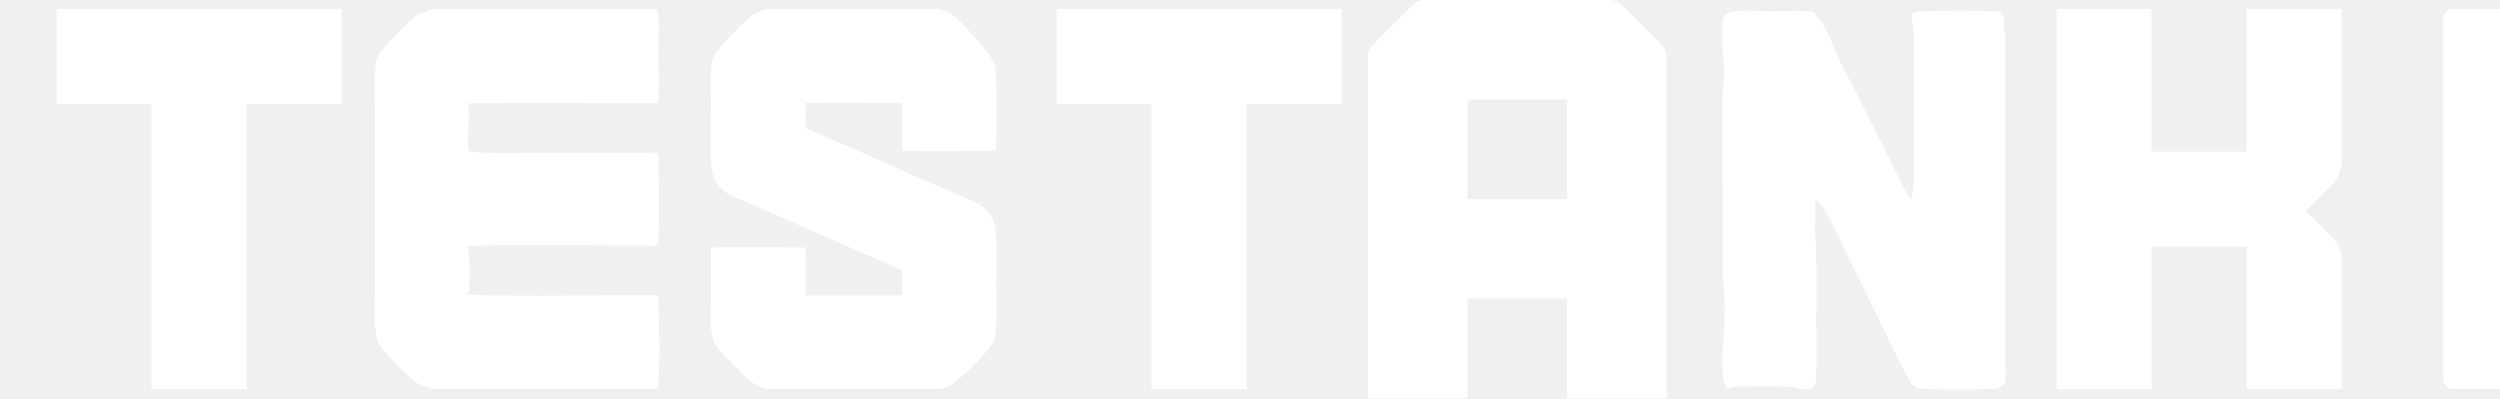
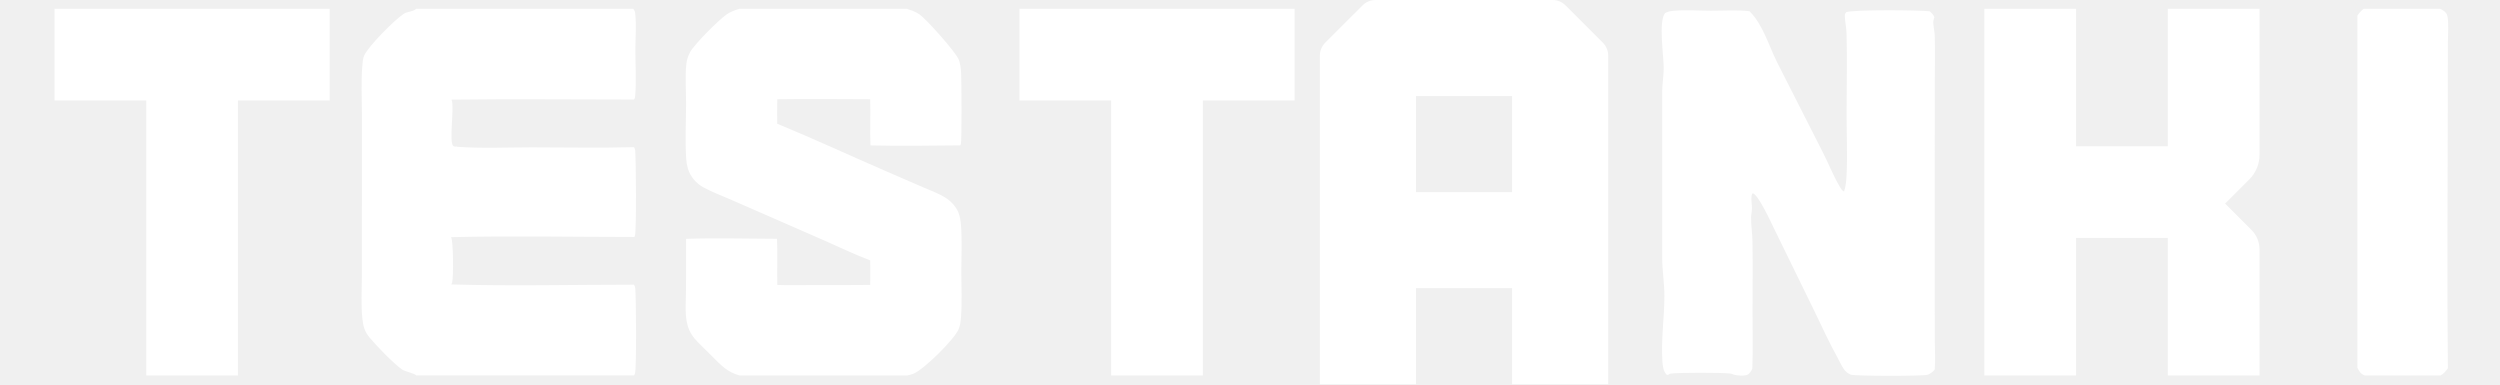
- <svg xmlns="http://www.w3.org/2000/svg" viewBox="0 0 2750 438" width="2750" height="438">
+ <svg xmlns="http://www.w3.org/2000/svg" viewBox="0 0 2850 438" width="2850" height="438">
  <g transform="translate(0, 0)">
    <path transform="translate(62.16 10) scale(9.632) translate(-123.51 -120.703)" fill="#FFFFFF" d="M134.365 120.703H123.51V131.553H134.365V164.102H145.22V131.553H156.076V120.703H145.22H134.365 Z" />
  </g>
  <g transform="translate(350, 0)">
    <path transform="translate(62.425 10) scale(1.294) translate(-789 0)" fill="#FFFFFF" d="M836.975 0L1028.13 0C1029.05 1.085 1029.64 2.282 1029.82 3.707C1031.1 14.111 1030.03 25.827 1030.03 36.347C1030.03 49.438 1030.98 63.174 1029.93 76.188C1029.82 77.623 1029.71 78.747 1028.85 79.962C975.273 79.969 921.598 79.358 868.029 80.053C868.051 80.1 868.073 80.146 868.094 80.193C870.962 86.633 865.221 119.258 870.002 121.162C871.023 121.569 872.251 121.404 873.328 121.334L872.673 121.57C894.54 123.157 917.065 122.084 938.999 122.081C968.897 122.076 998.958 122.726 1028.84 121.921C1029.36 122.823 1029.79 123.815 1029.88 124.862C1030.61 133.447 1031.05 194.324 1029.7 199.667C1029.58 200.145 1029.4 200.598 1029.19 201.045C975.462 201.041 921.407 199.921 867.699 201.203C869.694 204.553 869.869 236.326 868.633 241.109Q868.39 242.035 867.92 242.868C921.384 244.384 975.325 243.09 1028.83 243.075C1029.47 244.132 1029.88 245.198 1029.97 246.439C1030.67 255.554 1031.12 315.08 1029.76 320.955C1029.59 321.68 1029.27 322.37 1028.88 323L836.972 323C835.457 321.093 827.207 319.719 824.492 317.787C816.391 312.02 802.706 297.713 796.08 289.887C791.552 284.539 790.345 280.172 789.57 273.321C788.205 261.259 789.06 248.349 789.065 236.194L789.116 168.194L789.124 92.112C789.112 78.519 788.325 64.364 789.455 50.824C789.708 47.79 789.845 43.878 791.16 41.099C795.261 32.433 817.609 10.063 825.879 4.49C829.028 2.369 834.011 2.695 836.746 0.217C836.824 0.146 836.899 0.072 836.975 0Z" />
  </g>
  <g transform="translate(720, 0)">
    <path transform="translate(62 10) scale(1) translate(-131 0)" fill="#FFFFFF" d="M192.06 0L382.821 0C387.763 1.758 393.028 3.338 397.305 6.464C405.797 12.671 437.274 47.946 441.676 57.37C443.744 61.798 444.335 68.078 444.674 72.943C445.192 80.398 445.488 151.539 444.402 154.249C444.243 154.648 444.041 155.015 443.84 155.393C443.782 155.501 443.727 155.612 443.67 155.721C409.633 156.02 375.334 156.572 341.315 155.774C340.63 138.24 341.563 120.664 340.989 103.136C305.709 103.014 270.361 102.666 235.086 103.142Q234.862 117.094 235.008 131.047C276.362 148.087 317.005 166.953 358.043 184.747L401.432 203.559C409.759 207.175 418.935 210.439 426.632 215.238C432.937 219.17 438.64 225.191 441.526 232.096C443.495 236.808 444.183 242.35 444.571 247.432C445.87 264.437 444.904 282.191 444.898 299.267C444.891 316.526 445.84 334.424 444.548 351.616C444.203 356.21 443.609 360.996 441.834 365.279C436.955 377.046 401.973 411.363 390.353 416.017C388.082 416.927 385.695 417.496 383.306 418L191.965 418C178.113 414.207 170.738 406.165 160.939 396.335L144.964 380.484C139.044 374.547 134.974 368.68 132.755 360.49C129.365 347.981 131.056 332.17 131.066 319.236L131.148 262.282C164.797 261.105 200.948 262.176 234.799 262.231C235.542 279.719 234.737 297.343 235.124 314.861C248.91 315.335 262.828 314.956 276.626 314.961Q308.835 315.106 341.043 314.819C341.229 305.512 341.057 296.168 341.036 286.858C323.785 280.304 306.782 272.181 289.89 264.716L221.713 234.878L180.279 216.788C170.587 212.643 160.603 208.782 151.297 203.821C142.9 199.344 135.951 191.402 133.206 182.227Q132.389 179.417 131.896 176.532Q131.402 173.648 131.237 170.726C129.964 150.113 131.096 128.781 131.128 108.101C131.15 93.989 129.888 76.773 131.426 63.02C131.968 58.177 133.398 53.718 135.723 49.438C140.7 40.27 168.713 12.23 177.78 6.165C182.313 3.133 186.899 1.549 192.06 0Z" />
  </g>
  <g transform="translate(1100, 0)">
    <path transform="translate(62.16 10) scale(9.632) translate(-123.51 -120.703)" fill="#FFFFFF" d="M134.365 120.703H123.51V131.553H134.365V164.102H145.22V131.553H156.076V120.703H145.22H134.365 Z" />
  </g>
  <g transform="translate(1450, 0)">
    <svg viewBox="192.712 120.703 32.566 43.399" width="438" height="438">
      <path fill-rule="evenodd" clip-rule="evenodd" fill="#FFFFFF" d="M214.423 142.403 H203.568 V131.553 H214.423 V142.403 Z M214.423 153.253 H203.568 V164.102 H192.712 V153.253 V142.403 V126.971 C192.712 126.431 192.927 125.914 193.308 125.532 L197.544 121.299 C197.925 120.918 198.443 120.703 198.983 120.703 H219.007 C219.547 120.703 220.065 120.918 220.447 121.299 L224.682 125.532 C225.064 125.914 225.278 126.431 225.278 126.971 V142.403 V153.253 V164.102 H214.423 V153.253 Z" />
    </svg>
  </g>
  <g transform="translate(1830, 0)">
    <path transform="translate(62.585 10) scale(2.444) translate(-330 -434)" fill="#FFFFFF" d="M333.128 604.776C331.343 603.184 331.143 600.197 331.01 597.938C330.415 587.833 331.972 577.977 331.974 567.936C331.975 562.031 330.975 556.206 330.951 550.317L330.943 472.683C330.971 468.982 331.657 465.303 331.656 461.612C331.655 456.003 329.162 439.973 332.252 436.044C333.468 435.345 334.759 435.088 336.145 434.956C341.745 434.426 347.806 434.887 353.462 434.907C359.436 434.928 365.718 434.47 371.651 435.131L371.921 435.399C377.932 441.479 380.707 451.236 384.46 458.799L405.692 500.601C408.457 505.96 410.624 511.623 413.689 516.839C414.133 517.594 414.897 519.073 415.787 519.174C416.552 517.097 416.814 514.24 416.93 512.022C417.426 502.529 416.963 492.76 416.956 483.242C416.948 470.701 417.286 458.065 416.941 445.536C416.865 442.768 416.197 440.012 416.134 437.295C416.115 436.508 416.342 436.172 416.813 435.578C420.241 434.348 451.013 434.593 455.825 435.194C456.585 436.003 457.605 436.855 457.899 437.948L457.759 438.429C457.669 438.746 457.537 439.118 457.477 439.435C457.134 441.24 458.014 444.288 458.072 446.265C458.303 454.201 458.094 462.204 458.092 470.145L458.085 560.516L458.094 588.484C458.1 592.978 458.445 597.77 458.073 602.226C457.231 603.381 456.153 604.133 454.847 604.694C452.88 605.409 421.48 605.361 419.031 604.692C418.949 604.667 418.863 604.65 418.784 604.616C417.52 604.073 416.491 603.22 415.707 602.1C414.542 600.434 413.729 598.528 412.744 596.753C408.94 589.895 405.751 582.938 402.365 575.882L383.134 536.546C381.569 533.28 375.897 520.965 373.229 520.028C372.842 520.436 372.721 520.619 372.638 521.207C372.366 523.143 372.873 525.364 372.812 527.357C372.77 528.724 372.41 530.025 372.408 531.42C372.404 535.154 372.999 538.889 373.058 542.631C373.232 553.623 373.086 564.642 373.09 575.636C373.093 584.335 373.312 593.098 372.989 601.79Q372.841 602.206 372.635 602.597Q372.429 602.988 372.17 603.346Q371.91 603.703 371.602 604.019Q371.293 604.336 370.943 604.605C369.339 605.372 366.11 605.16 364.401 604.687C363.9 604.428 363.383 604.234 362.822 604.156C359.253 603.659 338.427 603.675 334.968 604.162C334.43 604.238 334.137 604.424 333.727 604.76L333.128 604.776Z" />
  </g>
  <g transform="translate(2200, 0)">
    <path transform="translate(62.16 10) scale(9.632) translate(-19.7061 -120.703)" fill="#FFFFFF" d="M19.706 120.703H30.561V136.978V164.102H19.706V120.703 Z M30.561 136.978H41.417V120.703H52.272V138.005C52.272 139.084 51.843 140.119 51.08 140.882L48.201 143.759L51.318 146.874C51.929 147.485 52.272 148.313 52.272 149.176V164.102H41.417V147.828H30.561L30.561 136.978 Z" />
  </g>
  <g transform="translate(2520, 0)">
    <path transform="translate(167.44 10) scale(1) translate(0 0)" fill="#FFFFFF" d="M7.156 0L94.425 0C97.748 1.853 101.331 3.725 102.424 7.682C104.41 14.866 103.125 30.848 103.117 39.074L103.056 102.542C103.02 204.945 102.064 307.461 103.121 409.849C100.587 413.362 98.624 415.823 94.792 418L8.431 418C3.753 416.408 2.248 413.443 0 409.321L0 7.753C2.138 4.71 4.192 2.278 7.156 0Z" />
  </g>
</svg>
